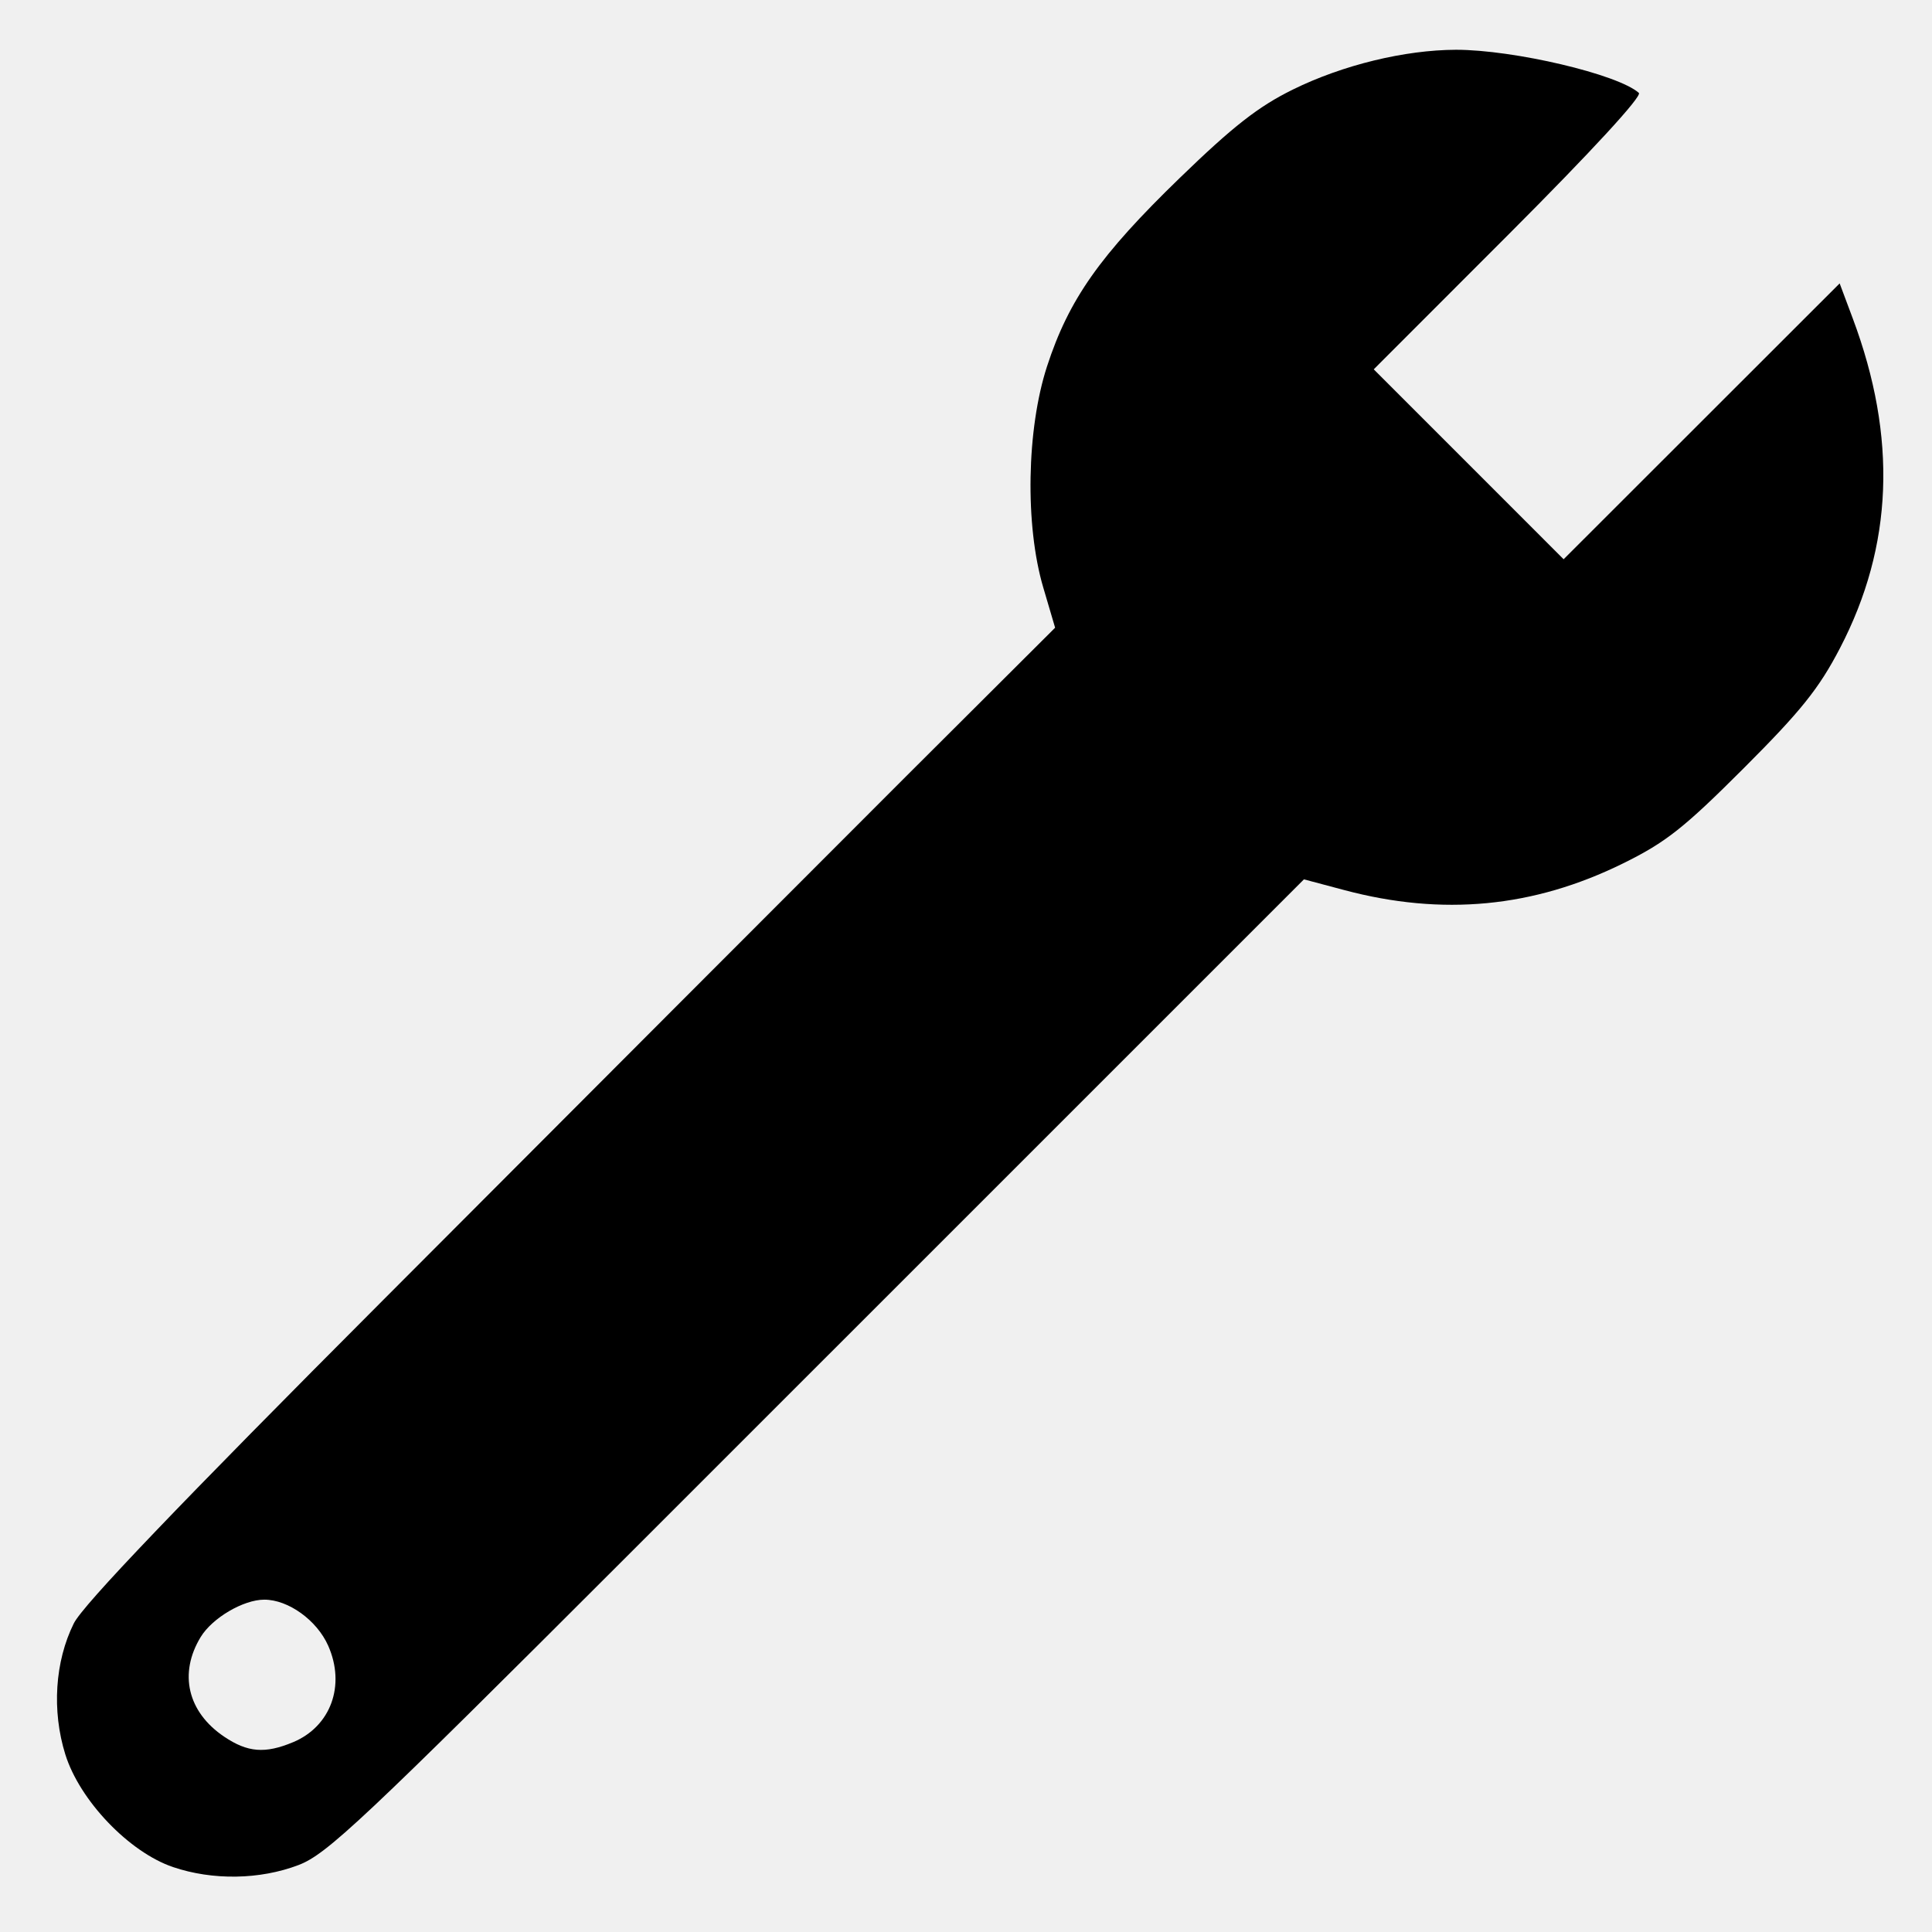
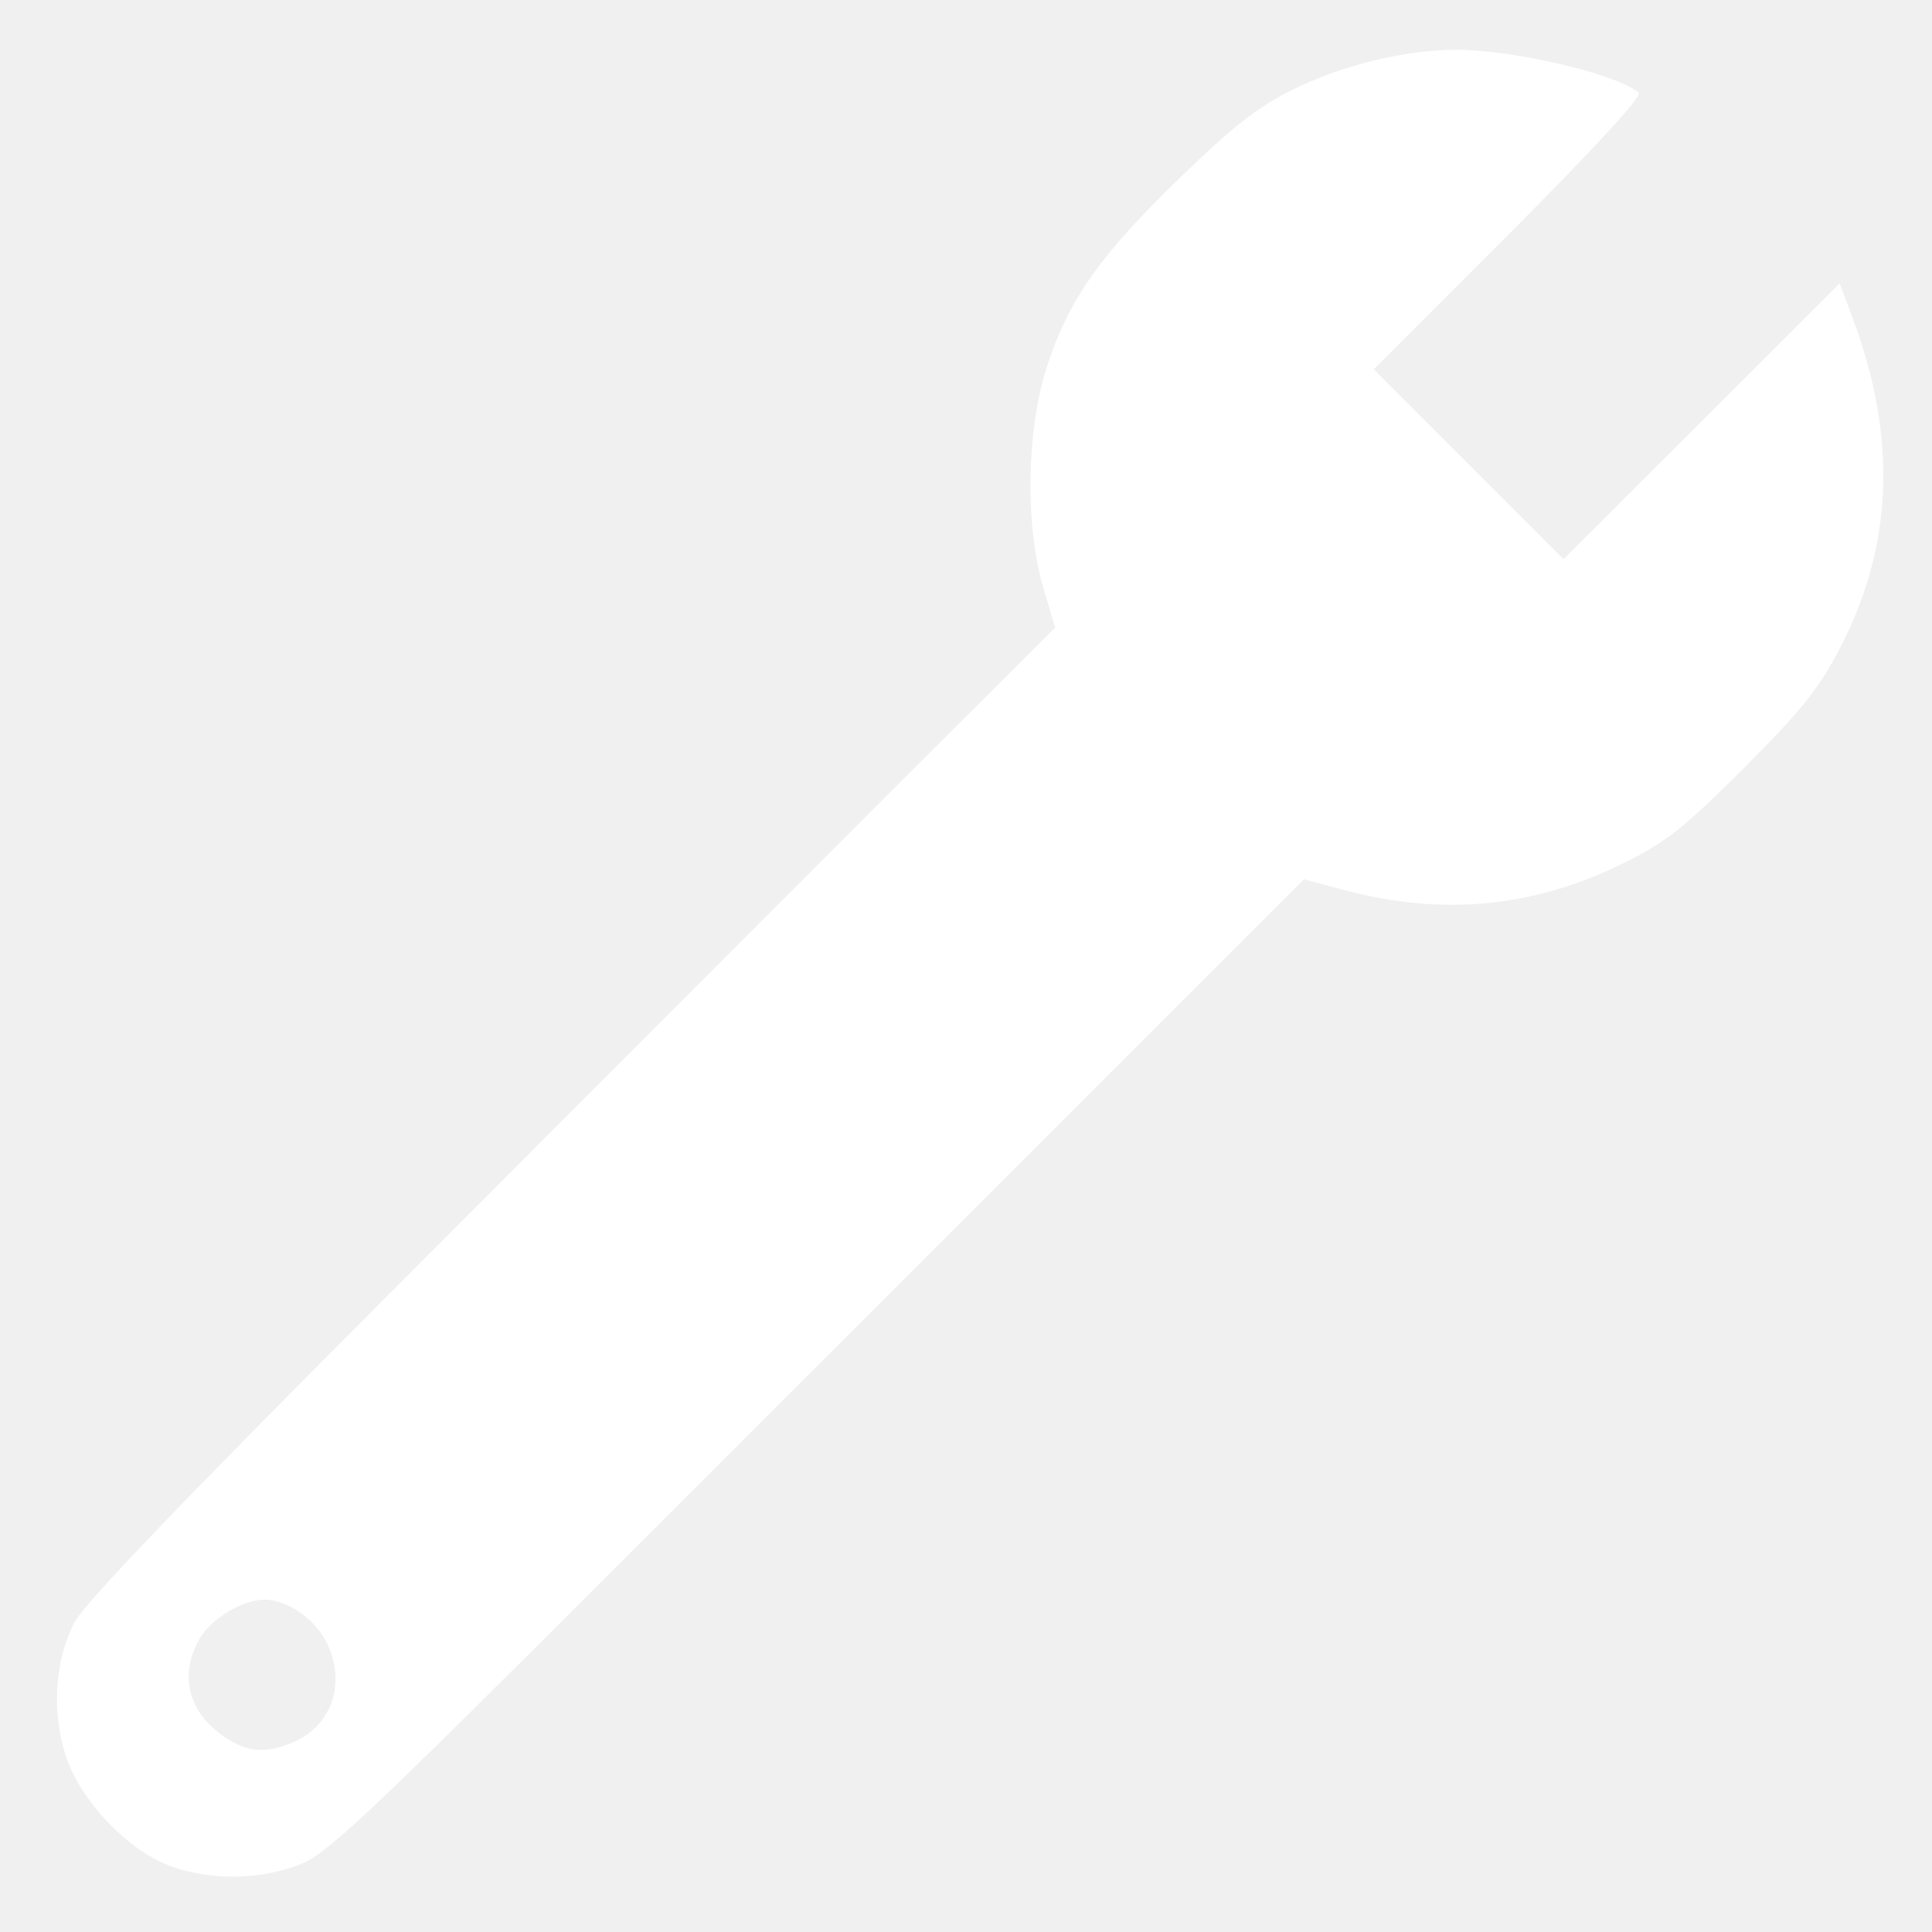
<svg xmlns="http://www.w3.org/2000/svg" width="64" height="64" viewBox="0 0 64 64" id="svg2" version="1.1">
  <defs id="defs4" />
  <g id="layer1" transform="translate(0,-988.3622)">
-     <path style="fill:#000000" d="m 20.877,1039.808 c -8.887,8.886 -10.052,9.981 -10.99,10.337 -1.281,0.487 -2.843,0.511 -4.156,0.066 -1.457,-0.495 -3.092,-2.206 -3.568,-3.734 -0.45,-1.445 -0.344,-3.079 0.282,-4.338 0.304,-0.612 3.468,-3.918 10.26,-10.724 l 9.82,-9.839 7.487,-7.494 2.47,-2.463 2.47,-2.463 -0.393,-1.333 c -0.608,-2.059 -0.553,-5.243 0.126,-7.327 0.723,-2.218 1.749,-3.675 4.395,-6.238 1.769,-1.714 2.606,-2.368 3.751,-2.931 1.647,-0.811 3.701,-1.311 5.402,-1.316 1.91,0 5.364,0.81 6.056,1.429 0.118,0.105 -1.553,1.922 -4.294,4.666 l -4.488,4.491 3.145,3.145 3.145,3.146 4.572,-4.569 4.572,-4.569 0.434,1.16 c 1.478,3.95 1.339,7.536 -0.423,10.922 -0.698,1.341 -1.288,2.078 -3.188,3.978 -1.982,1.982 -2.582,2.456 -3.999,3.154 -2.968,1.463 -5.98,1.751 -9.239,0.882 l -1.331,-0.354 -2.44,2.44 z m -11.171,6.268 c 1.252,-0.523 1.748,-1.882 1.166,-3.197 -0.373,-0.843 -1.32,-1.526 -2.117,-1.526 -0.692,0 -1.72,0.604 -2.106,1.236 -0.736,1.208 -0.436,2.486 0.777,3.303 0.776,0.523 1.356,0.57 2.281,0.183 z" id="path3408" />
+     <path style="fill:#ffffff;fill-opacity:1" d="m 20.877,1039.808 c -8.887,8.886 -10.052,9.981 -10.99,10.337 -1.281,0.487 -2.843,0.511 -4.156,0.066 -1.457,-0.495 -3.092,-2.206 -3.568,-3.734 -0.45,-1.445 -0.344,-3.079 0.282,-4.338 0.304,-0.612 3.468,-3.918 10.26,-10.724 l 9.82,-9.839 7.487,-7.494 2.47,-2.463 2.47,-2.463 -0.393,-1.333 c -0.608,-2.059 -0.553,-5.243 0.126,-7.327 0.723,-2.218 1.749,-3.675 4.395,-6.238 1.769,-1.714 2.606,-2.368 3.751,-2.931 1.647,-0.811 3.701,-1.311 5.402,-1.316 1.91,0 5.364,0.81 6.056,1.429 0.118,0.105 -1.553,1.922 -4.294,4.666 l -4.488,4.491 3.145,3.145 3.145,3.146 4.572,-4.569 4.572,-4.569 0.434,1.16 c 1.478,3.95 1.339,7.536 -0.423,10.922 -0.698,1.341 -1.288,2.078 -3.188,3.978 -1.982,1.982 -2.582,2.456 -3.999,3.154 -2.968,1.463 -5.98,1.751 -9.239,0.882 l -1.331,-0.354 -2.44,2.44 z m -11.171,6.268 c 1.252,-0.523 1.748,-1.882 1.166,-3.197 -0.373,-0.843 -1.32,-1.526 -2.117,-1.526 -0.692,0 -1.72,0.604 -2.106,1.236 -0.736,1.208 -0.436,2.486 0.777,3.303 0.776,0.523 1.356,0.57 2.281,0.183 z" id="path3408" />
  </g>
</svg>
